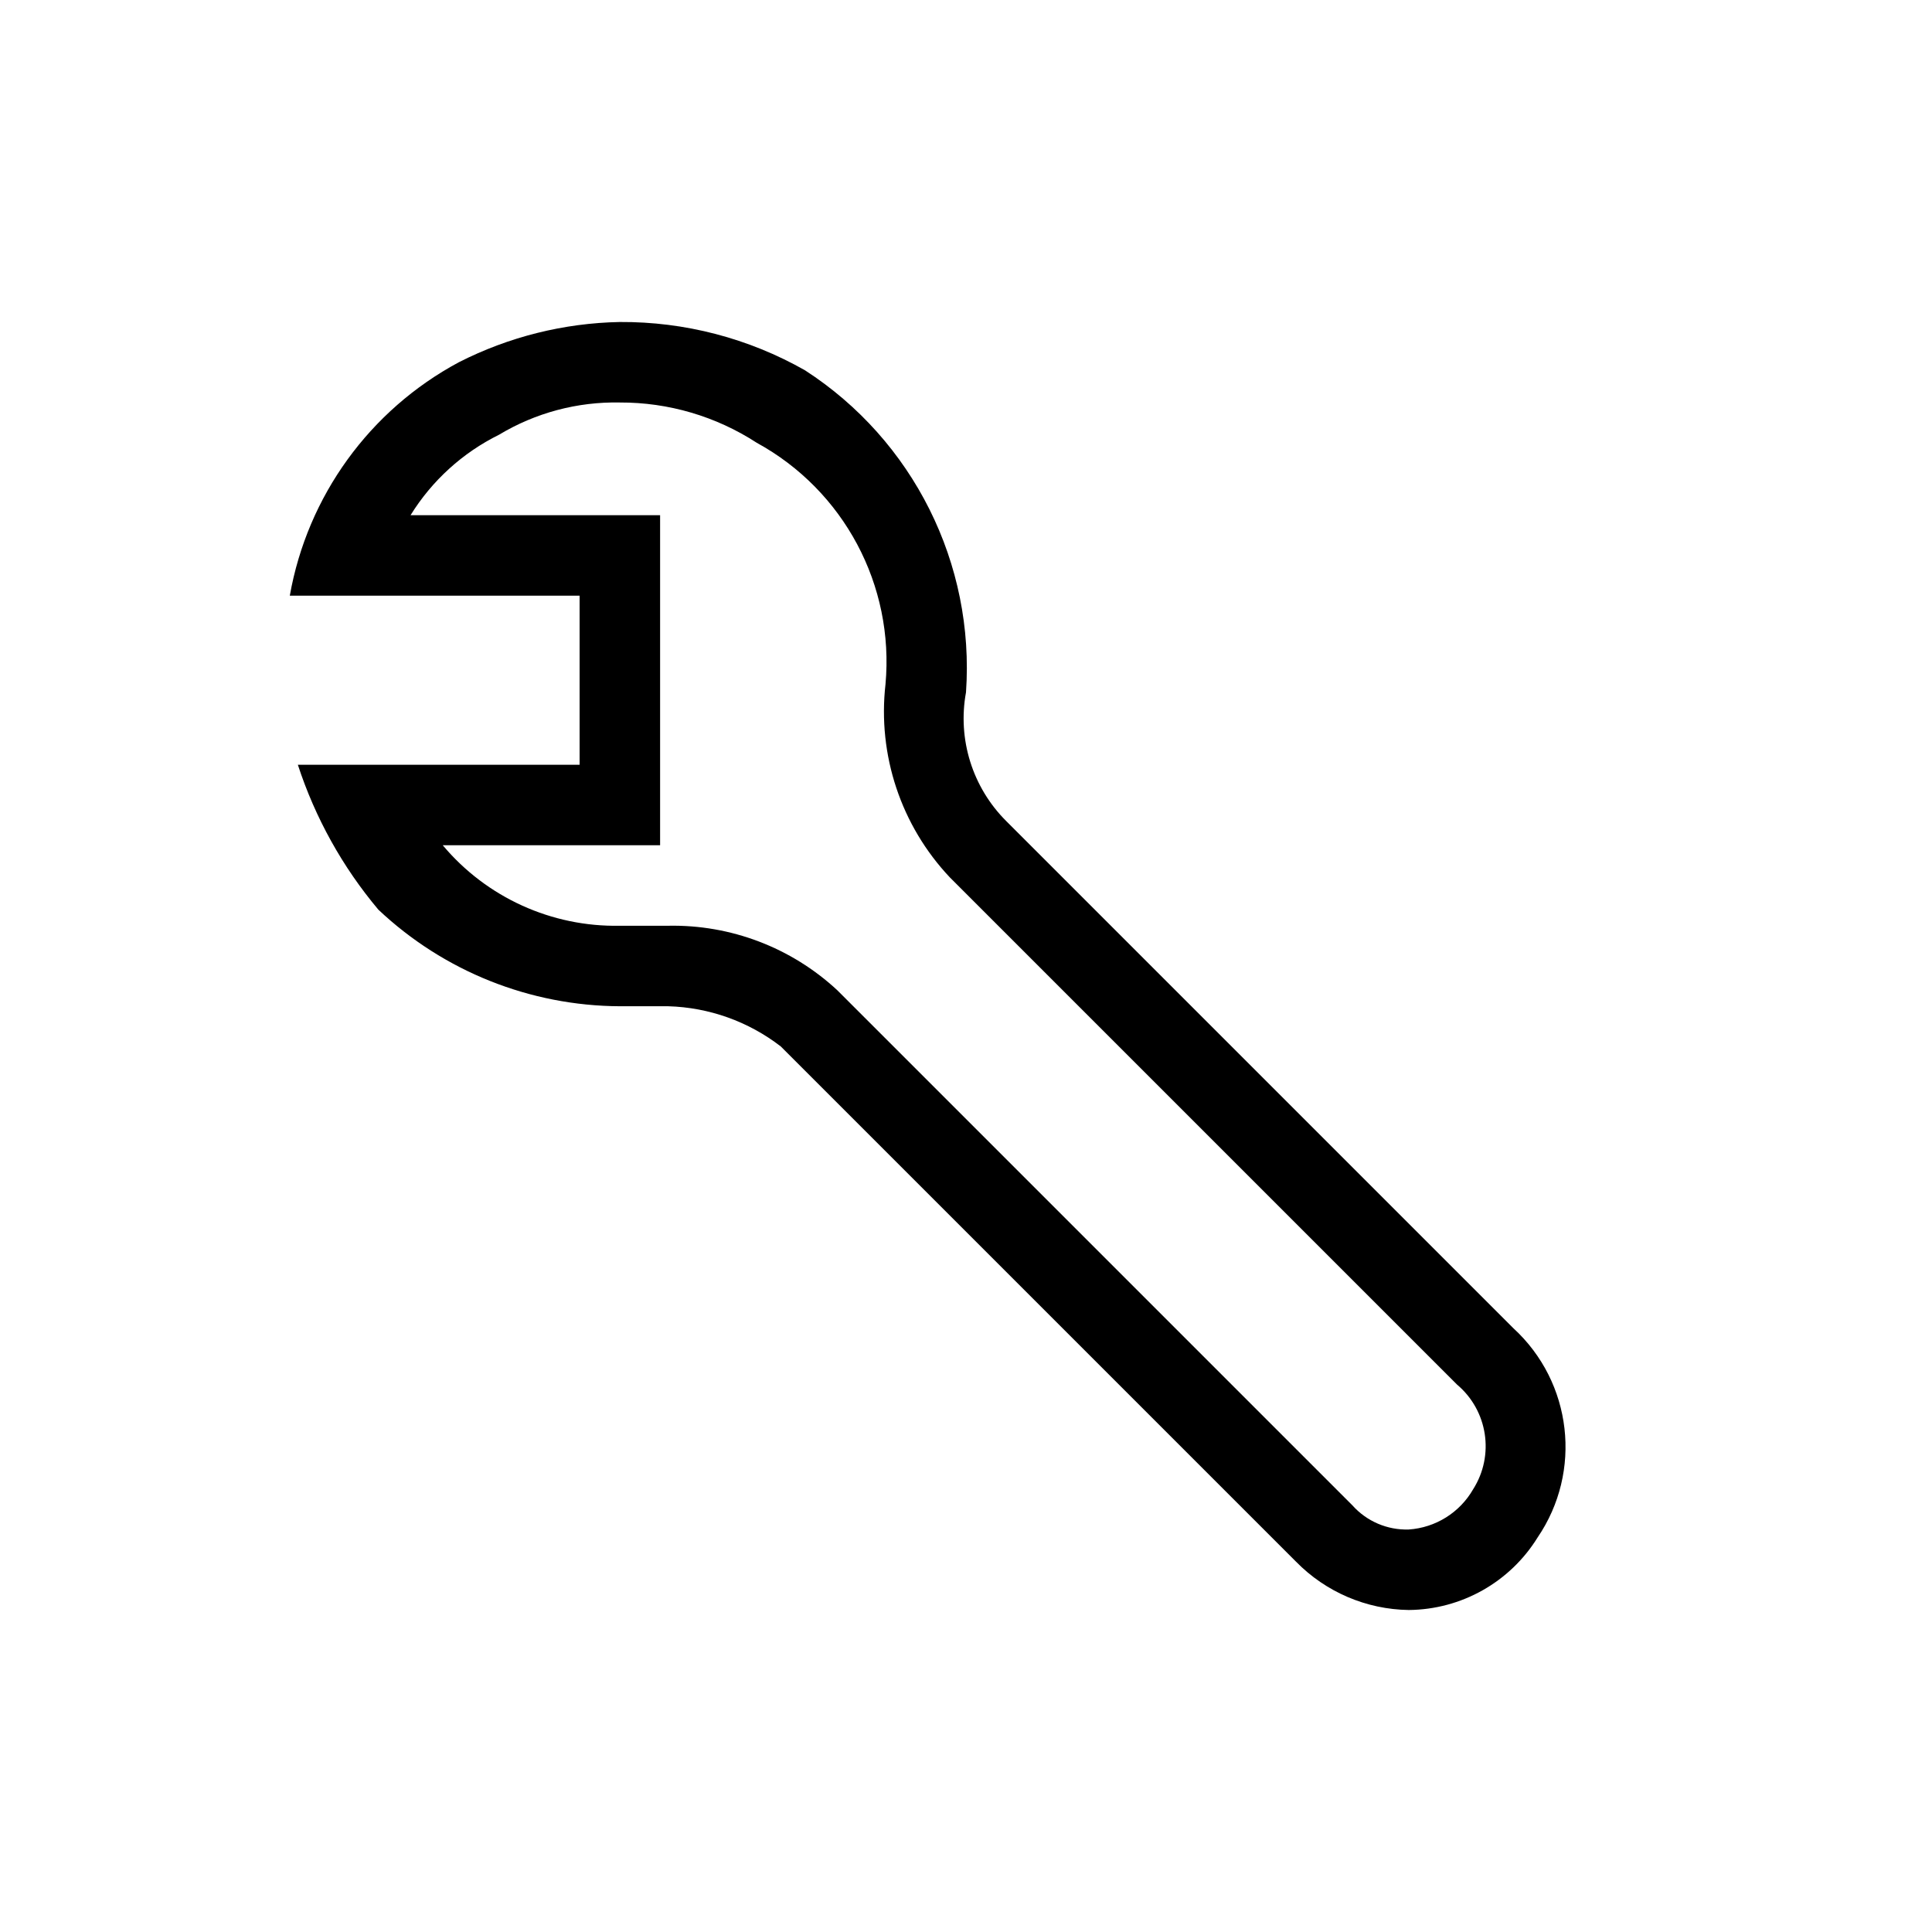
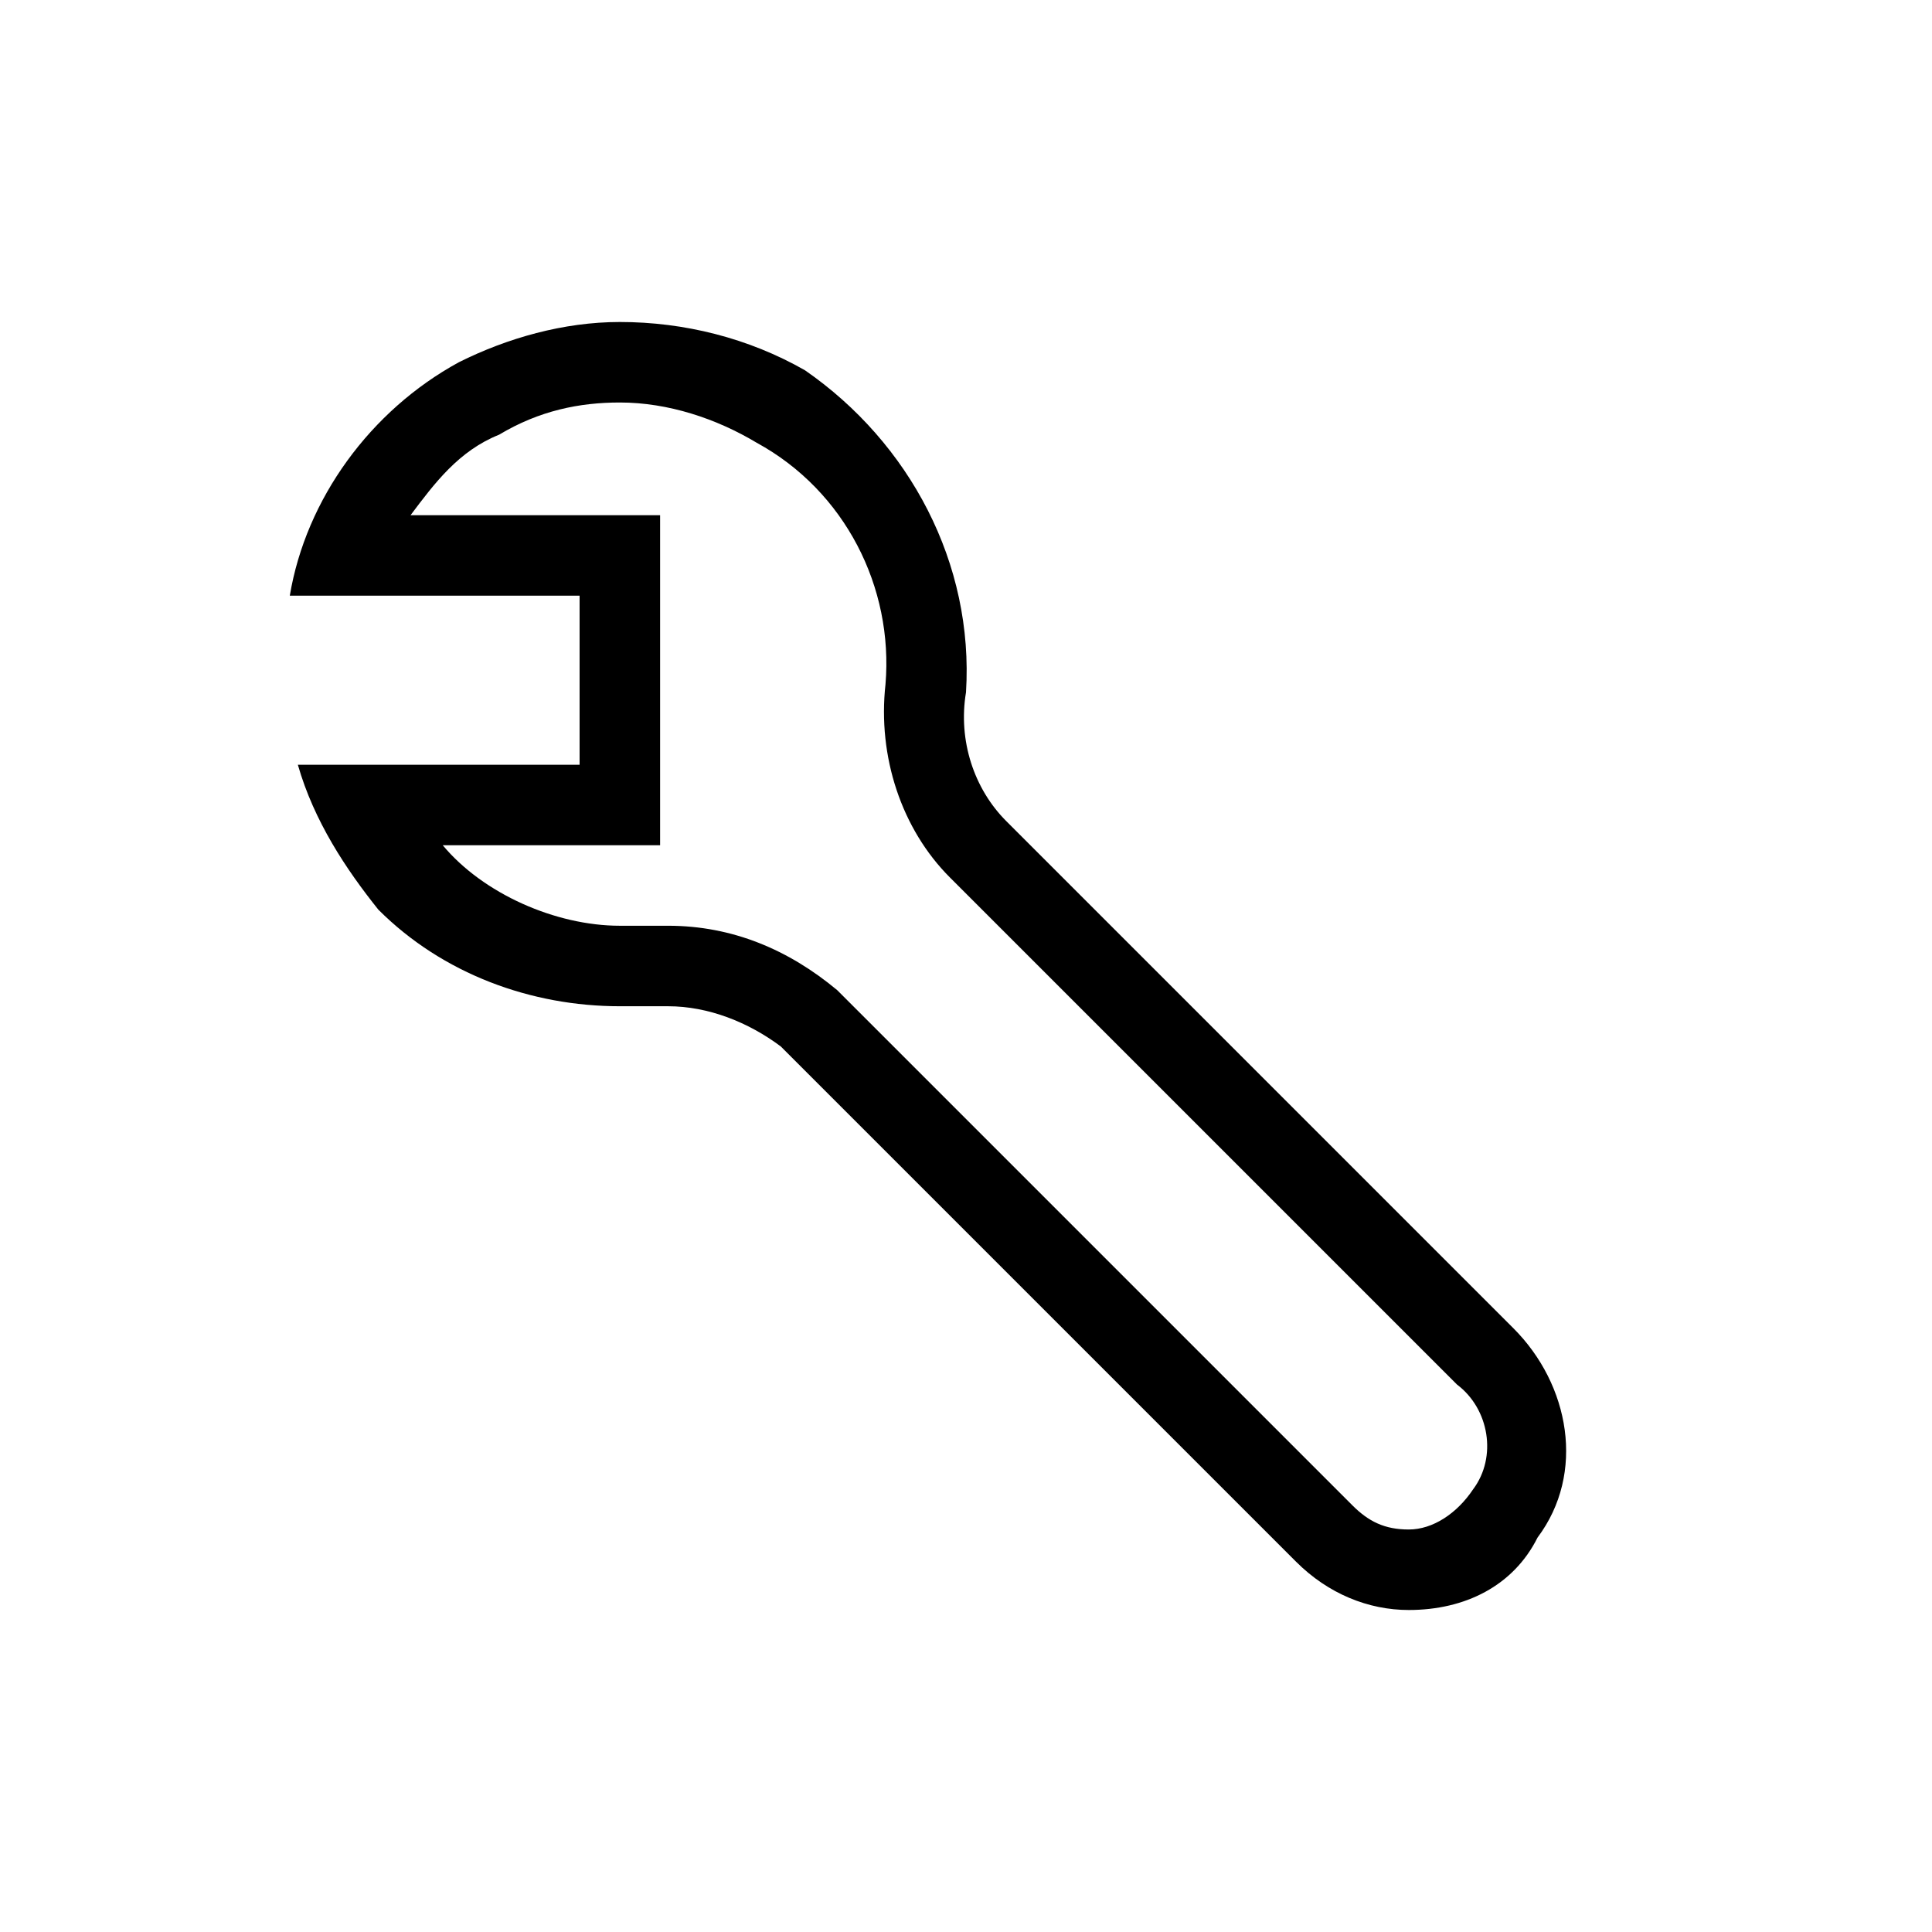
- <svg xmlns="http://www.w3.org/2000/svg" width="24" height="24" viewBox="0 0 24 24">
+ <svg xmlns="http://www.w3.org/2000/svg" version="1.1" id="Livello_1" x="0px" y="0px" viewBox="0 0 24 24" style="enable-background:new 0 0 24 24;" xml:space="preserve">
  <g>
-     <path d="M7.7,5a3.1,3.1,0,0,1,1.7.5,3.1,3.1,0,0,1,1.6,3,3,3,0,0,0,.8,2.4l6.3,6.3a1,1,0,0,1,.2,1.3,1,1,0,0,1-.8.5.9.9,0,0,1-.7-.3l-6.4-6.4a3,3,0,0,0-2.1-.8H7.7a2.8,2.8,0,0,1-2.2-1H8.2V6.4H5.1a2.7,2.7,0,0,1,1.1-1A2.8,2.8,0,0,1,7.7,5m0-1a4.6,4.6,0,0,0-2,.5A4.1,4.1,0,0,0,3.6,7.4H7.2V9.5H3.7a5.4,5.4,0,0,0,1,1.8,4.4,4.4,0,0,0,3,1.2h.6a2.4,2.4,0,0,1,1.4.5l6.4,6.4a2,2,0,0,0,1.4.6,1.9,1.9,0,0,0,1.6-.9,2,2,0,0,0-.3-2.6l-6.3-6.3A1.8,1.8,0,0,1,12,8.6a4.4,4.4,0,0,0-2-4A4.6,4.6,0,0,0,7.7,4Z" />
-   </g>
-   <g>
-     <rect width="24" height="24" fill="none" />
+     <path d="M7.7,5c0.6,0,1.2,0.2,1.7,0.5c1.1,0.6,1.7,1.8,1.6,3c-0.1,0.9,0.2,1.8,0.8,2.4l6.3,6.3c0.4,0.3,0.5,0.9,0.2,1.3   c-0.2,0.3-0.5,0.5-0.8,0.5c-0.3,0-0.5-0.1-0.7-0.3l-6.4-6.4c-0.6-0.5-1.3-0.8-2.1-0.8H7.7c-0.8,0-1.7-0.4-2.2-1h2.7V6.4H5.1   c0.3-0.4,0.6-0.8,1.1-1C6.7,5.1,7.2,5,7.7,5 M7.7,4C7,4,6.3,4.2,5.7,4.5C4.6,5.1,3.8,6.2,3.6,7.4h3.6v2.1H3.7   c0.2,0.7,0.6,1.3,1,1.8c0.8,0.8,1.9,1.2,3,1.2h0.6c0.5,0,1,0.2,1.4,0.5l6.4,6.4c0.4,0.4,0.9,0.6,1.4,0.6c0.7,0,1.3-0.3,1.6-0.9   c0.6-0.8,0.4-1.9-0.3-2.6l-6.3-6.3c-0.4-0.4-0.6-1-0.5-1.6c0.1-1.6-0.7-3.1-2-4C9.3,4.2,8.5,4,7.7,4z" />
  </g>
</svg>
